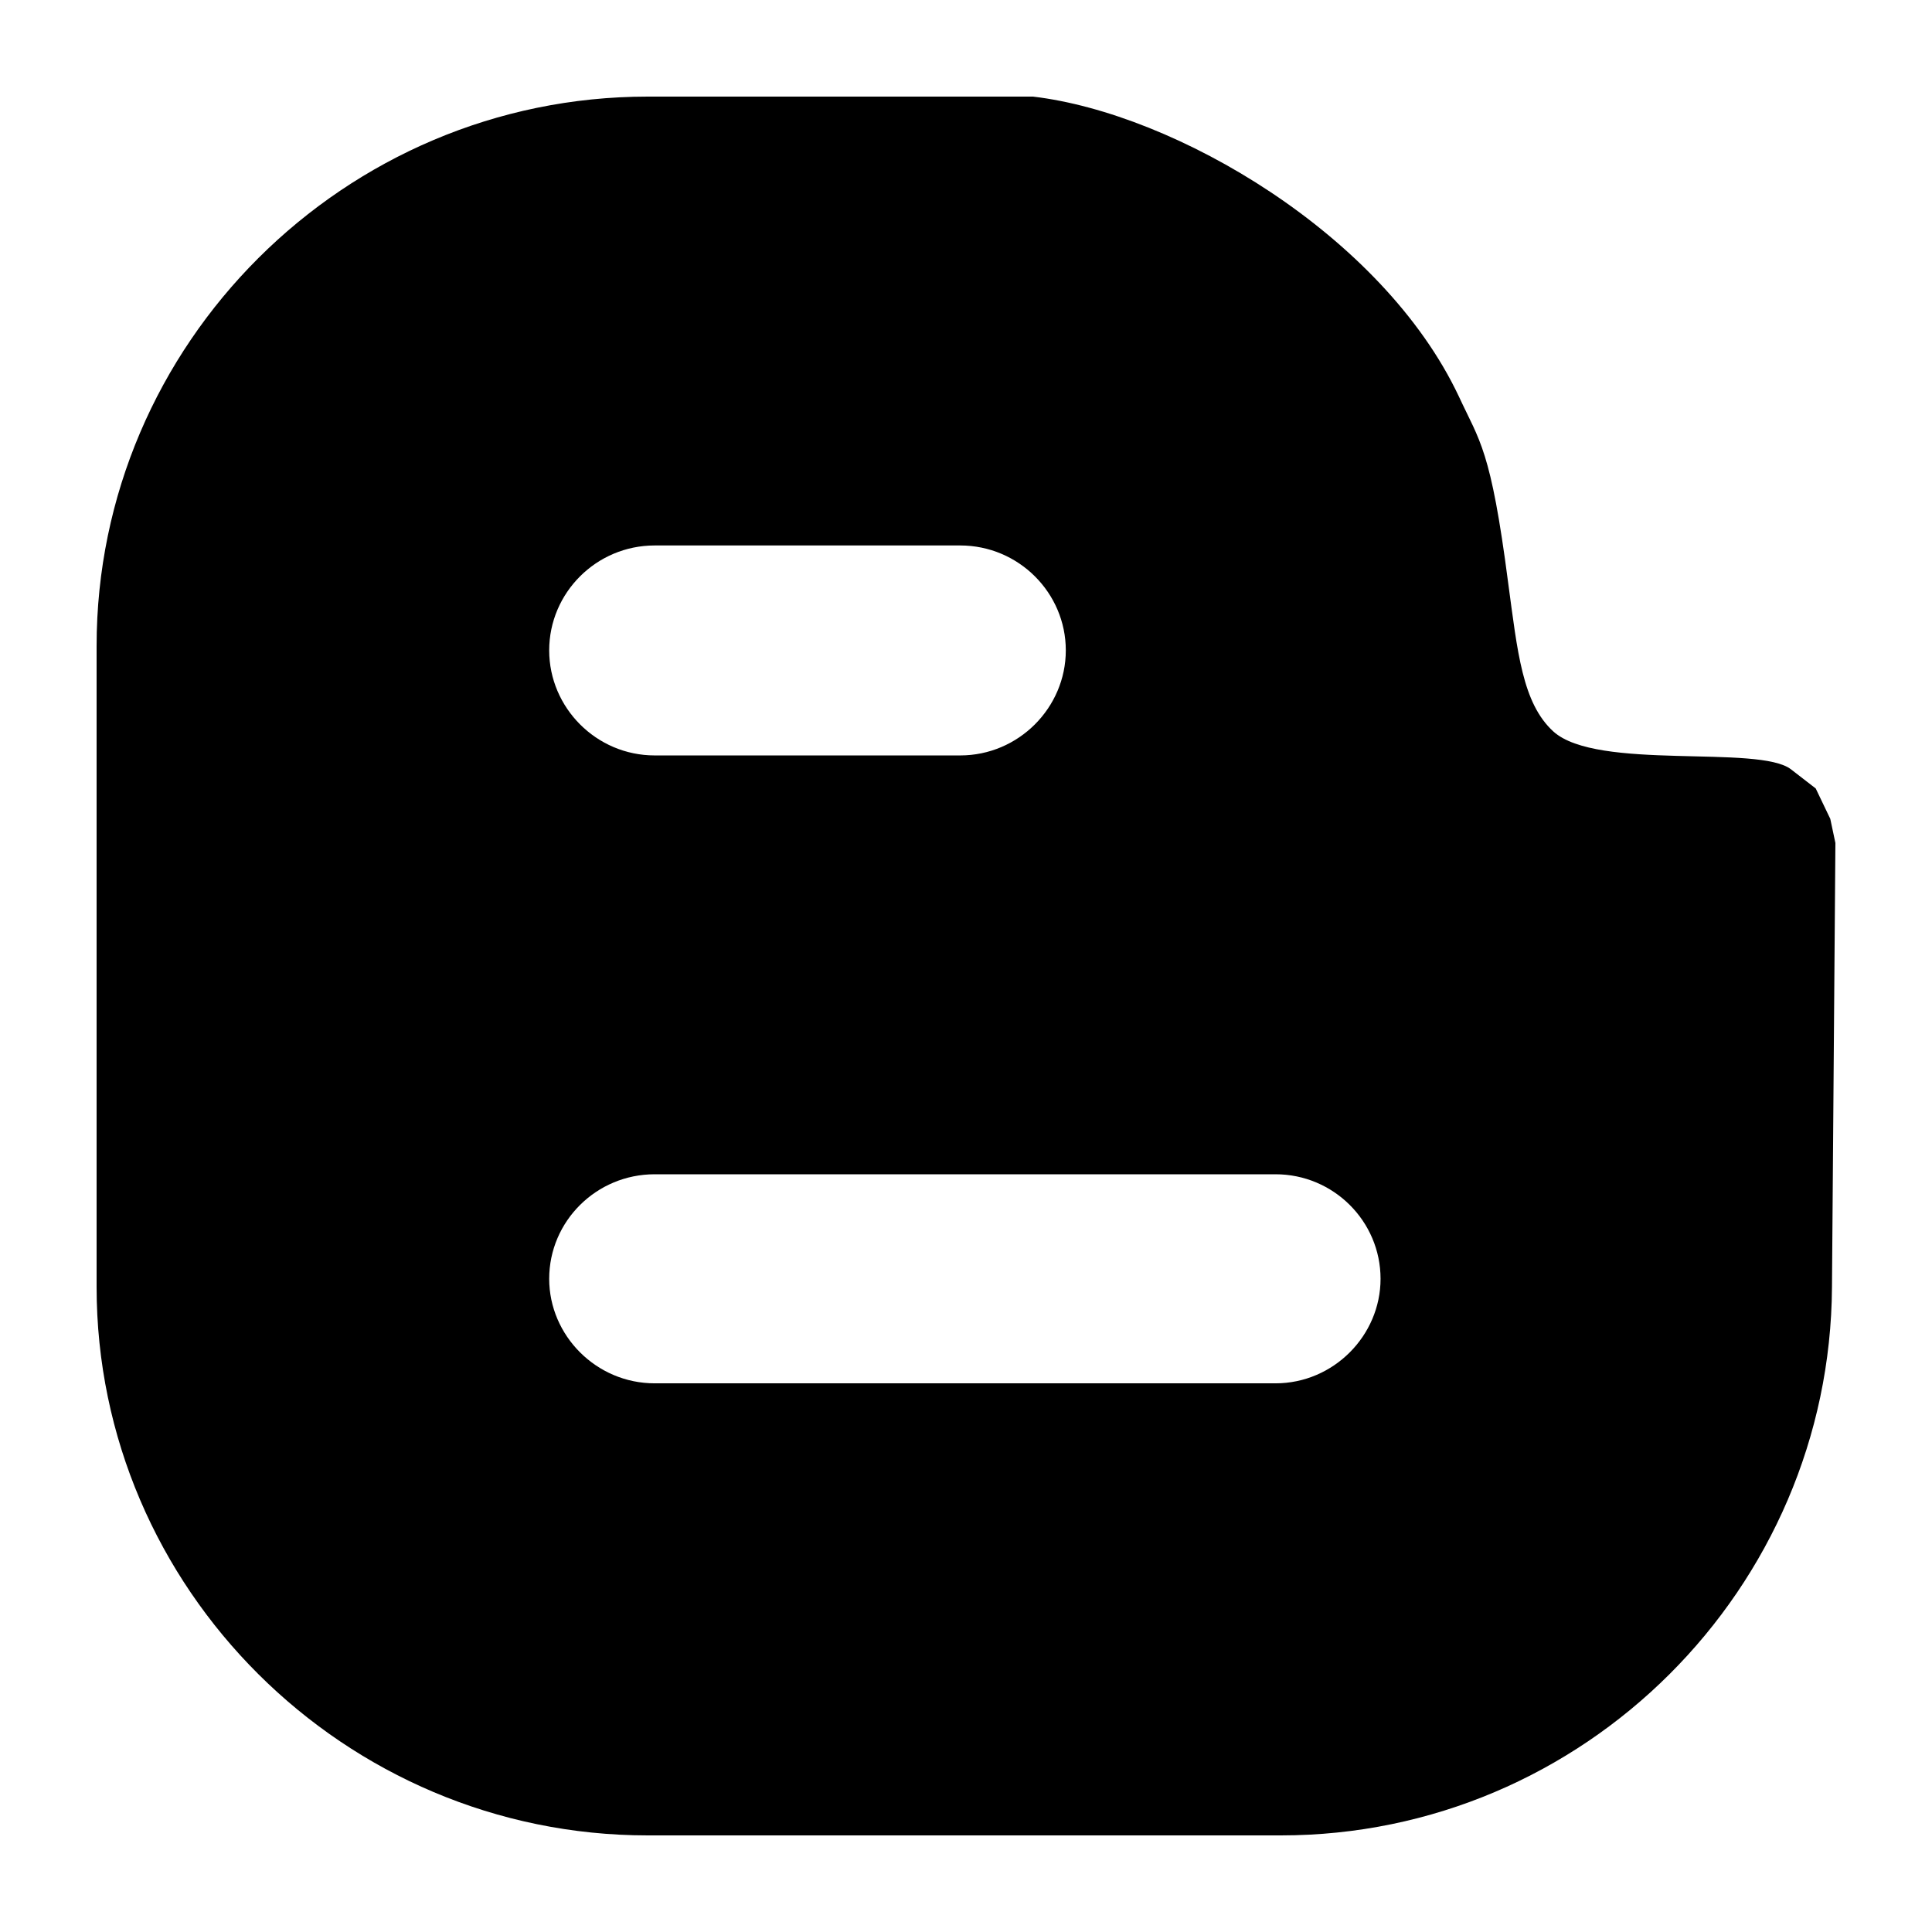
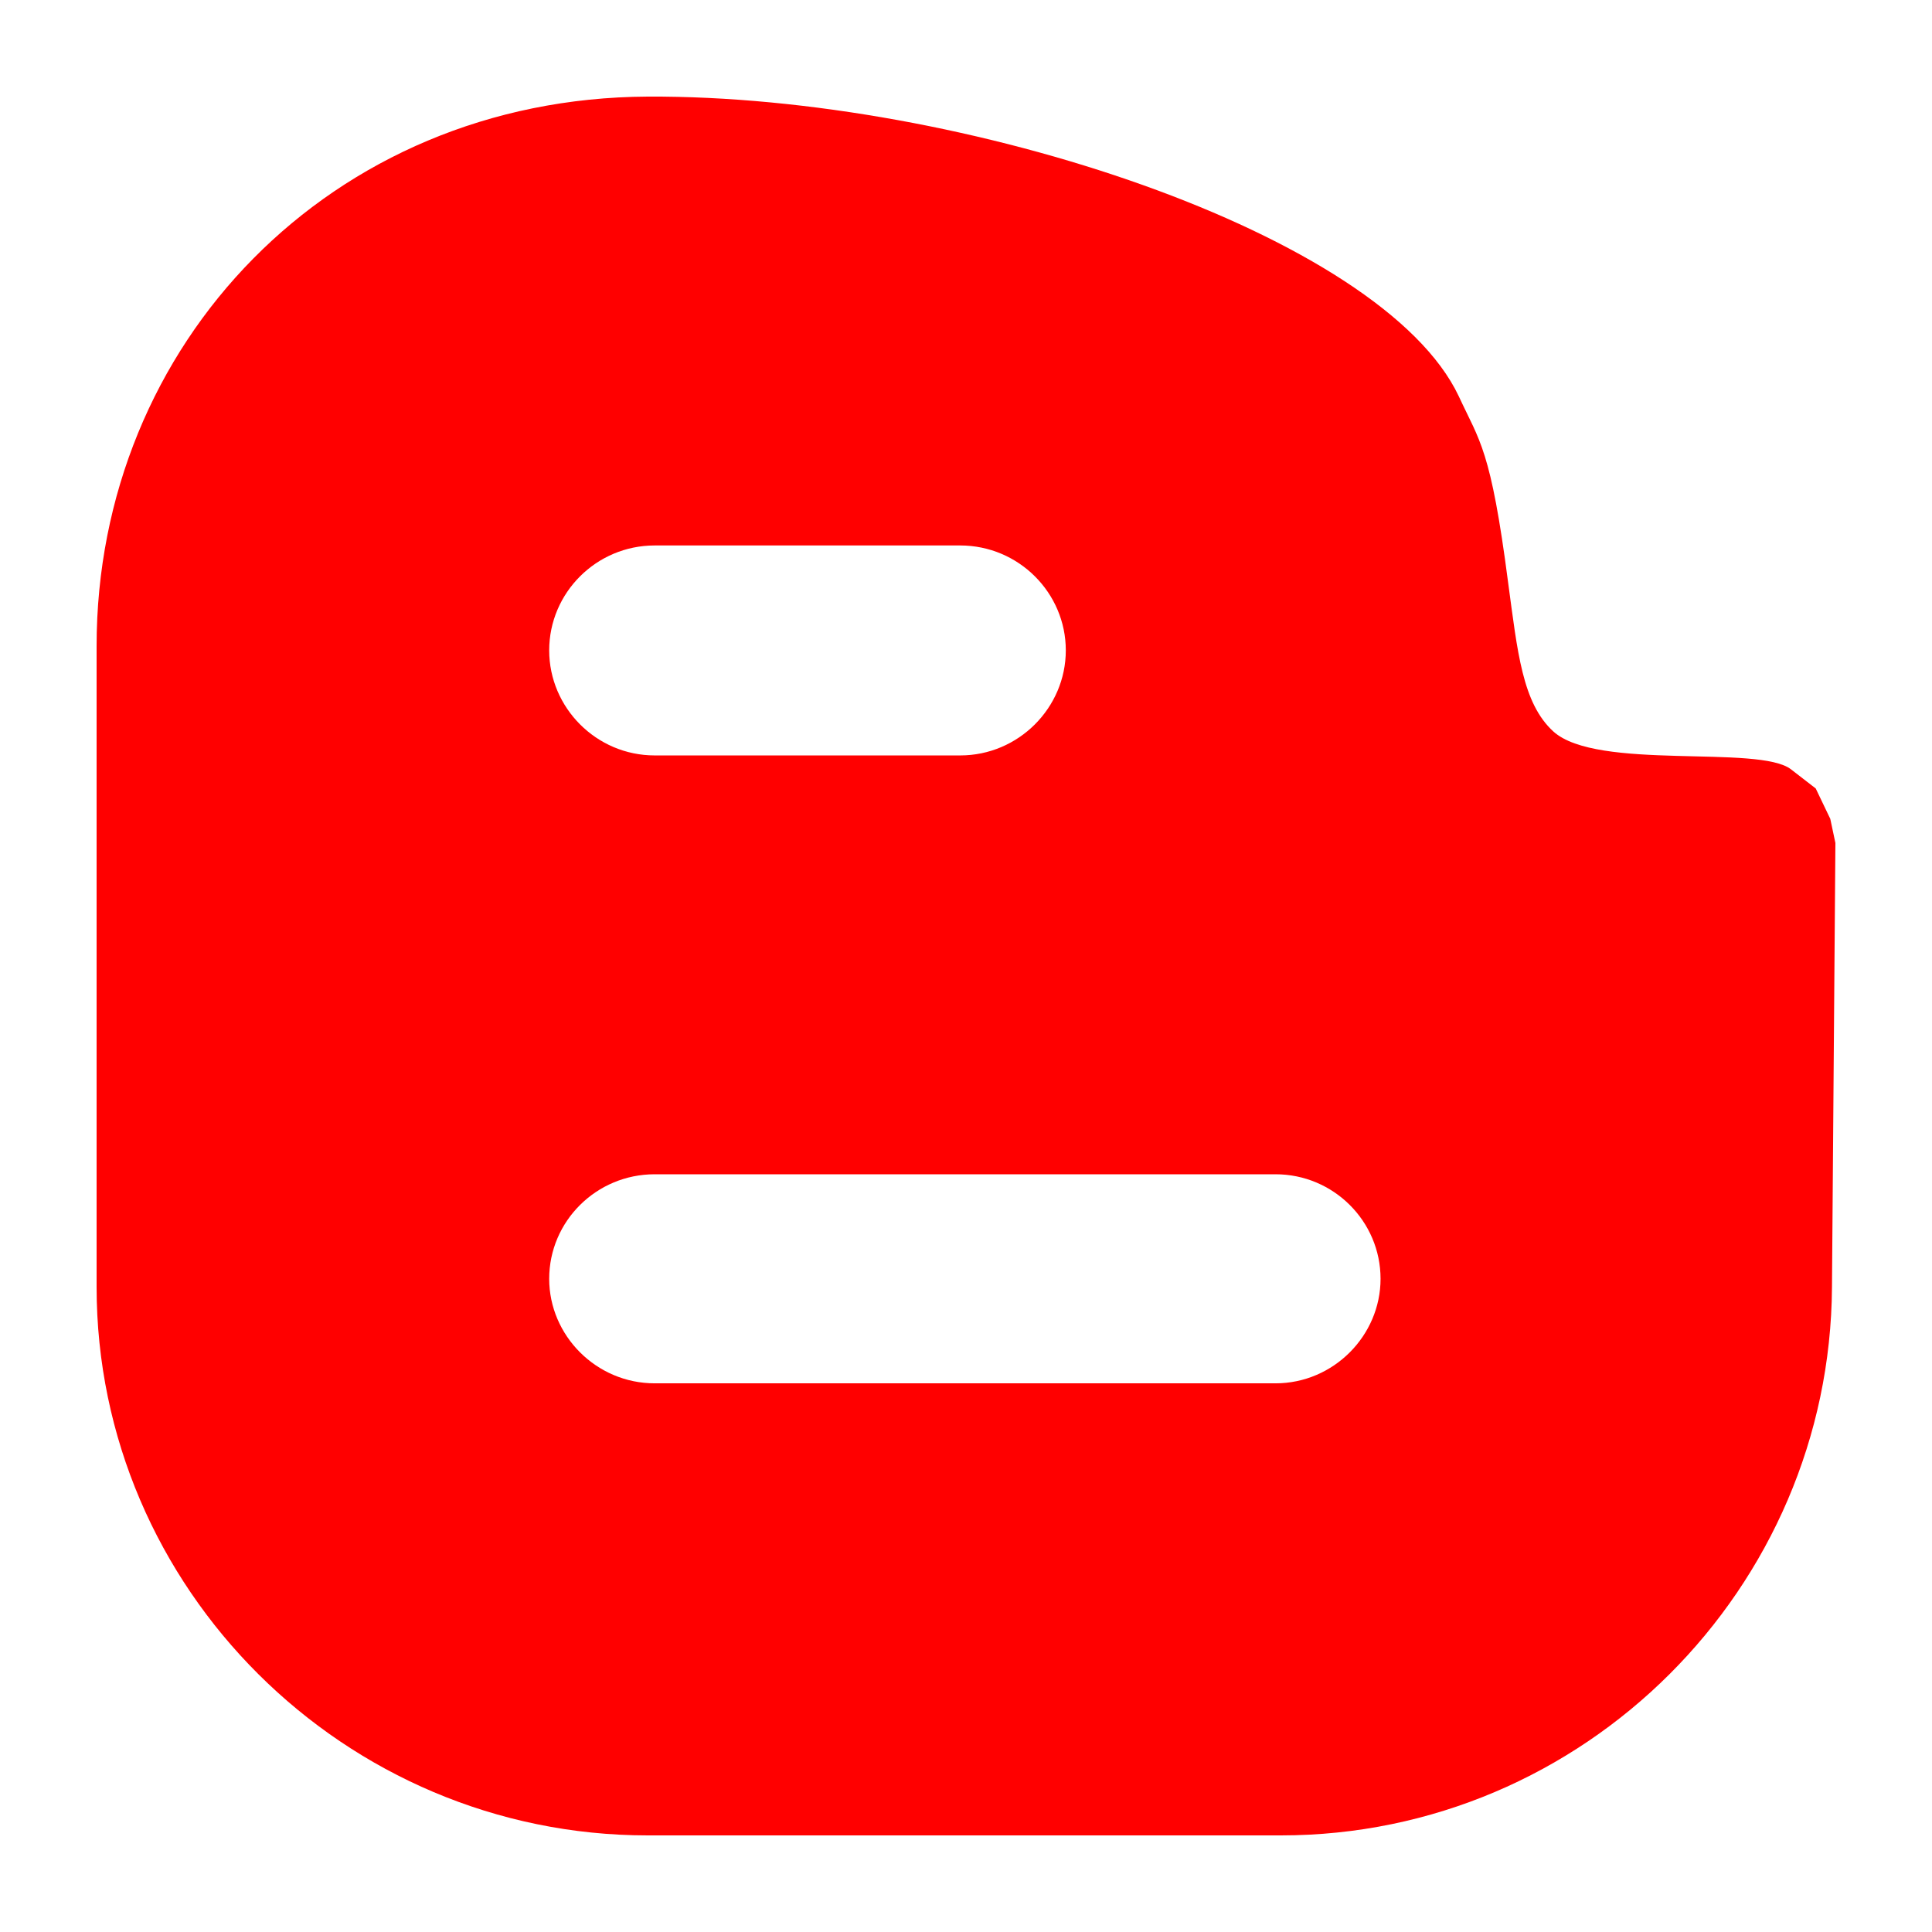
- <svg xmlns="http://www.w3.org/2000/svg" version="1.1" id="Icons" x="0px" y="0px" width="100px" height="100px" viewBox="0 0 100 100" style="enable-background:new 0 0 100 100;" xml:space="preserve">
-   <path id="Blogger" d="M66.296,95c15.692,0,28.439-12.783,28.527-28.389L95,43.633l-0.265-1.25l-0.754-1.573l-1.275-0.986  C91.05,38.525,82.659,39.912,80.4,37.86c-1.603-1.464-1.853-4.109-2.338-7.694c-0.901-6.943-1.47-7.305-2.558-9.659  C71.554,12.149,60.835,5.868,53.47,5H33.523C17.83,5,5,17.802,5,33.438v33.173C5,82.217,17.83,95,33.523,95H66.296z M33.886,28.233  h15.815c3.019,0,5.465,2.451,5.465,5.43c0,2.967-2.446,5.438-5.465,5.438H33.886c-3.02,0-5.46-2.472-5.46-5.438  C28.426,30.684,30.866,28.233,33.886,28.233z M28.426,66.191c0-2.978,2.44-5.411,5.46-5.411h32.135c3,0,5.436,2.433,5.436,5.411  c0,2.939-2.436,5.41-5.436,5.41H33.886C30.866,71.602,28.426,69.13,28.426,66.191z" />
+ <svg xmlns="http://www.w3.org/2000/svg" width="100%" height="100%" viewBox="0 0 100 100" version="1.1" xml:space="preserve" style="fill-rule:evenodd;clip-rule:evenodd;stroke-linejoin:round;stroke-miterlimit:2;">
+   <path id="Blogger" d="M66.296,95C81.988,95 94.735,82.217 94.823,66.611L95,43.633L94.735,42.383L93.981,40.81L92.706,39.824C91.05,38.525 82.659,39.912 80.4,37.86C78.797,36.396 78.547,33.751 78.062,30.166C77.161,23.223 76.592,22.861 75.504,20.507C71.554,12.149 49.933,4.919 33.523,5C17.113,5.081 5,17.802 5,33.438L5,66.611C5,82.217 17.83,95 33.523,95L66.296,95ZM33.886,28.233L49.701,28.233C52.72,28.233 55.166,30.684 55.166,33.663C55.166,36.63 52.72,39.101 49.701,39.101L33.886,39.101C30.866,39.101 28.426,36.629 28.426,33.663C28.426,30.684 30.866,28.233 33.886,28.233ZM28.426,66.191C28.426,63.213 30.866,60.78 33.886,60.78L66.021,60.78C69.021,60.78 71.457,63.213 71.457,66.191C71.457,69.13 69.021,71.601 66.021,71.601L33.886,71.601C30.866,71.602 28.426,69.13 28.426,66.191Z" style="fill:rgb(255,0,0);fill-rule:nonzero;" />
</svg>
